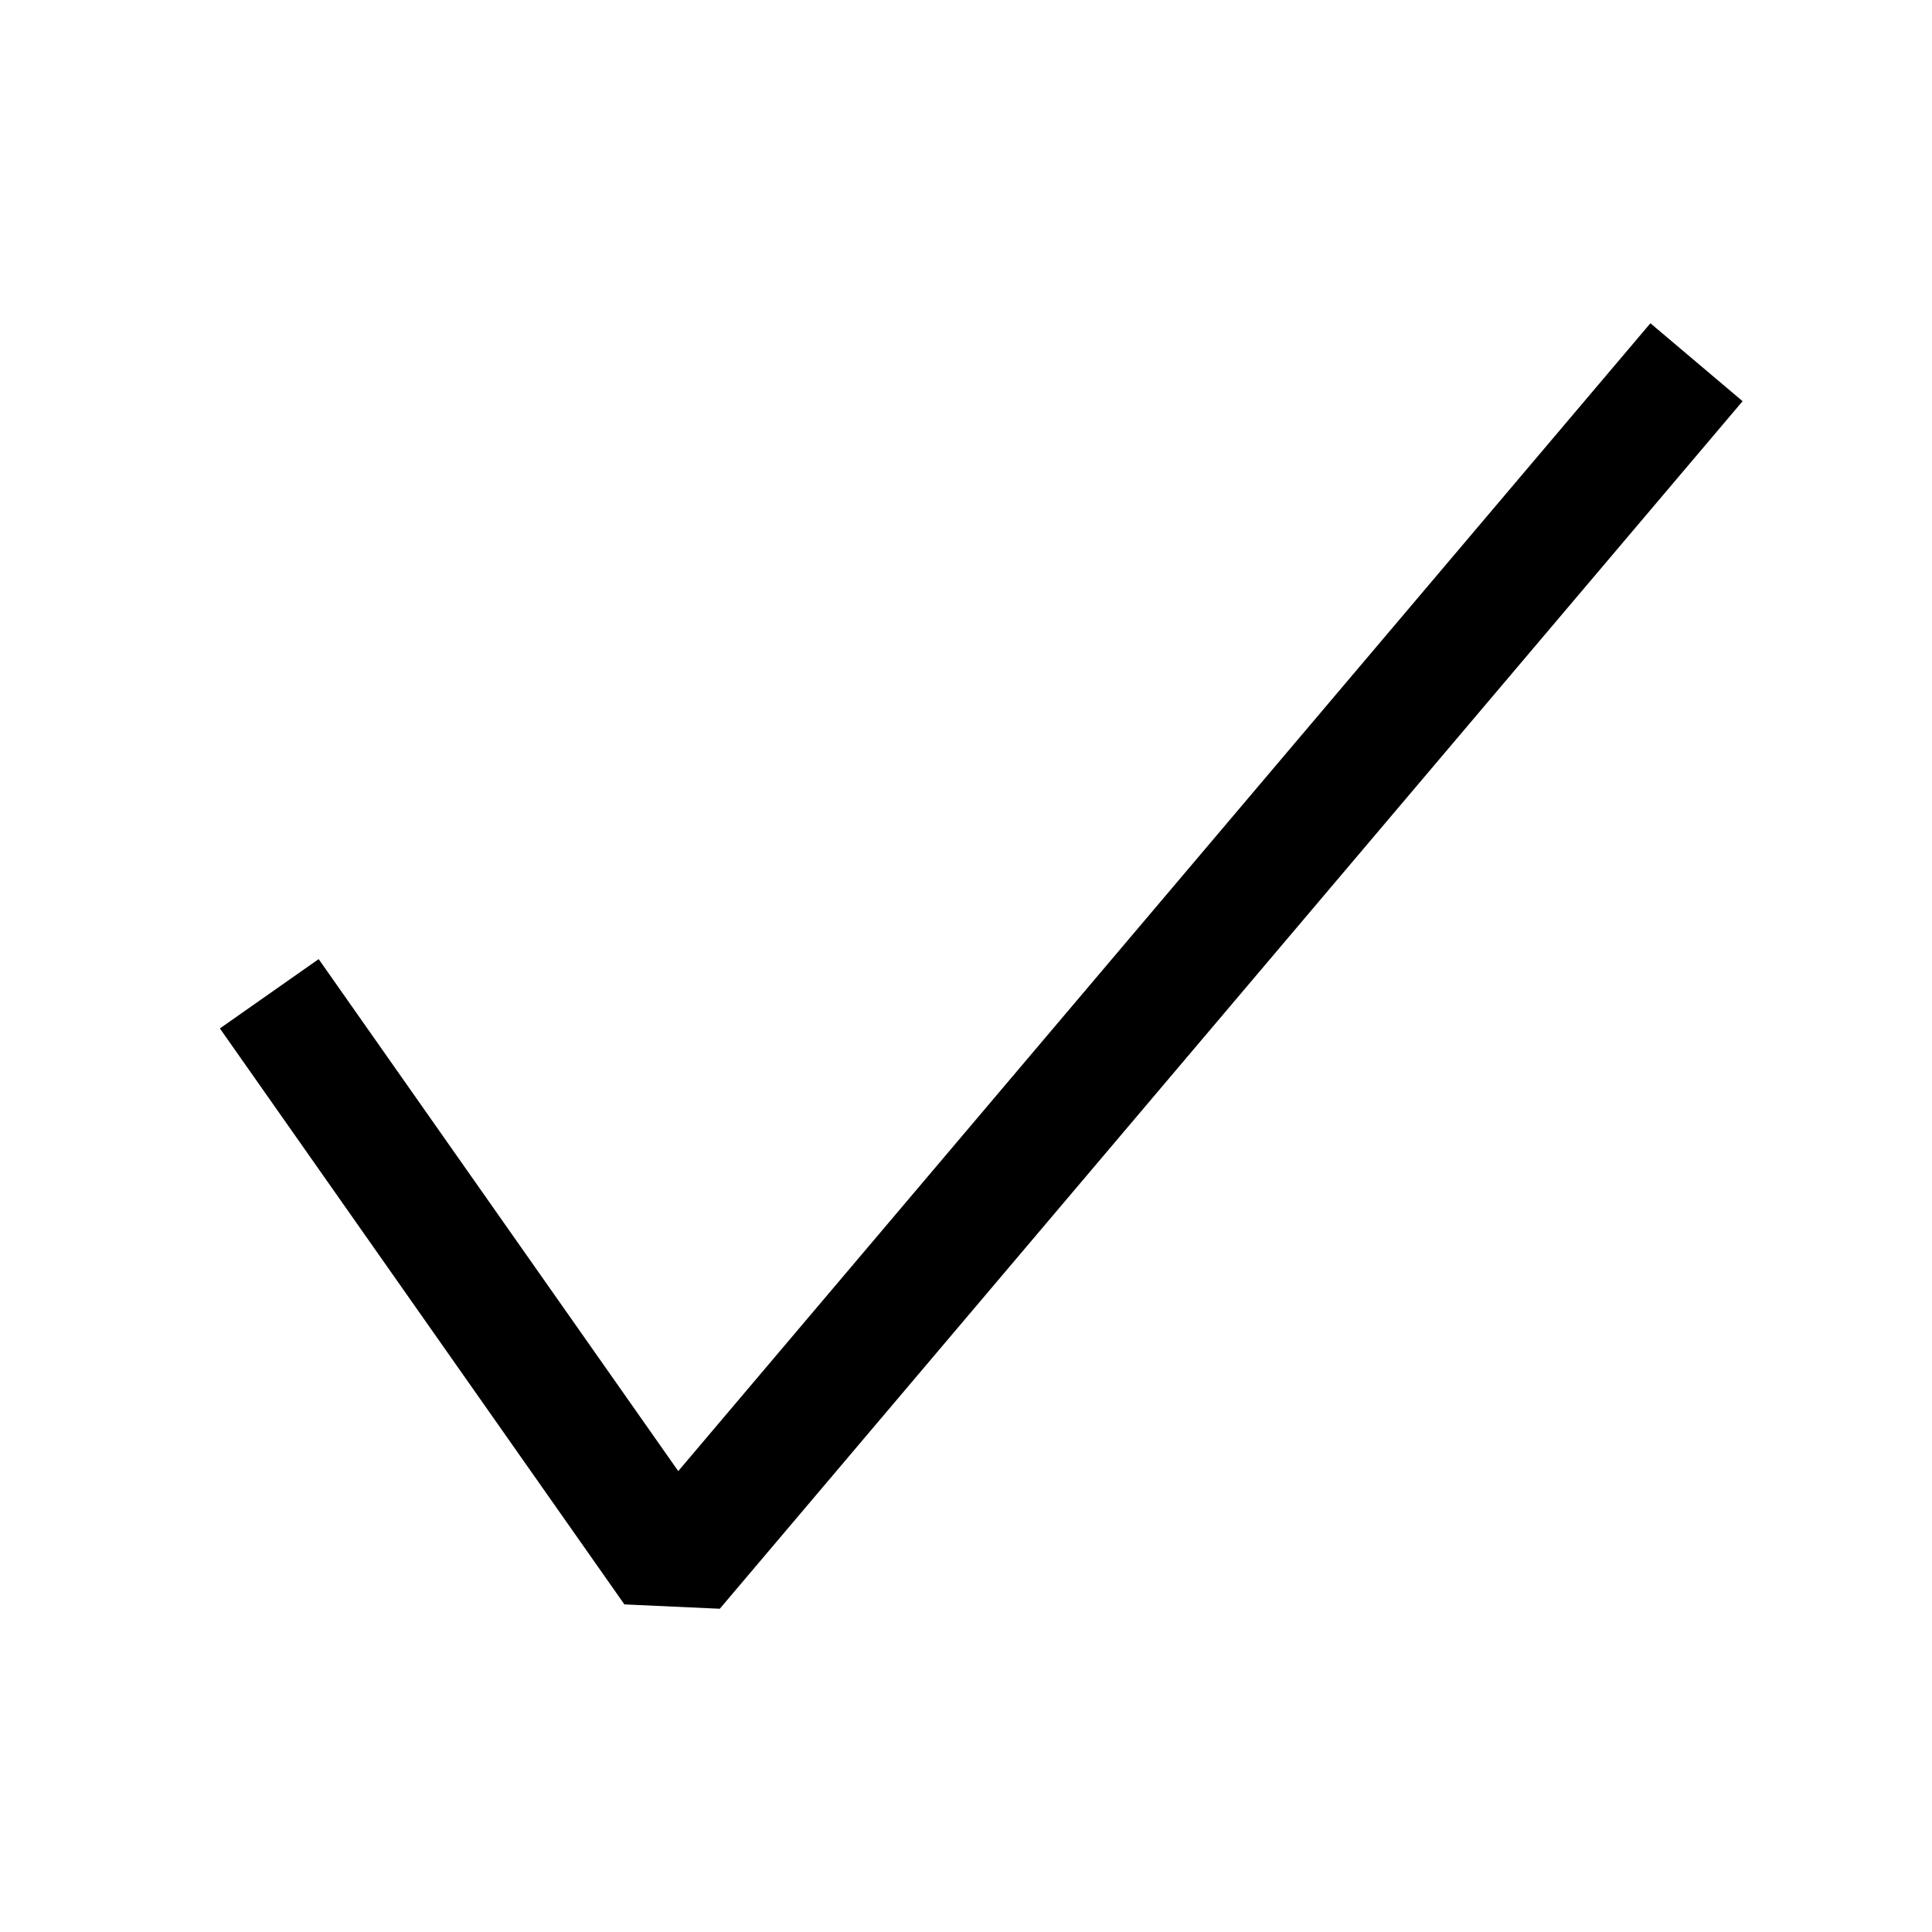
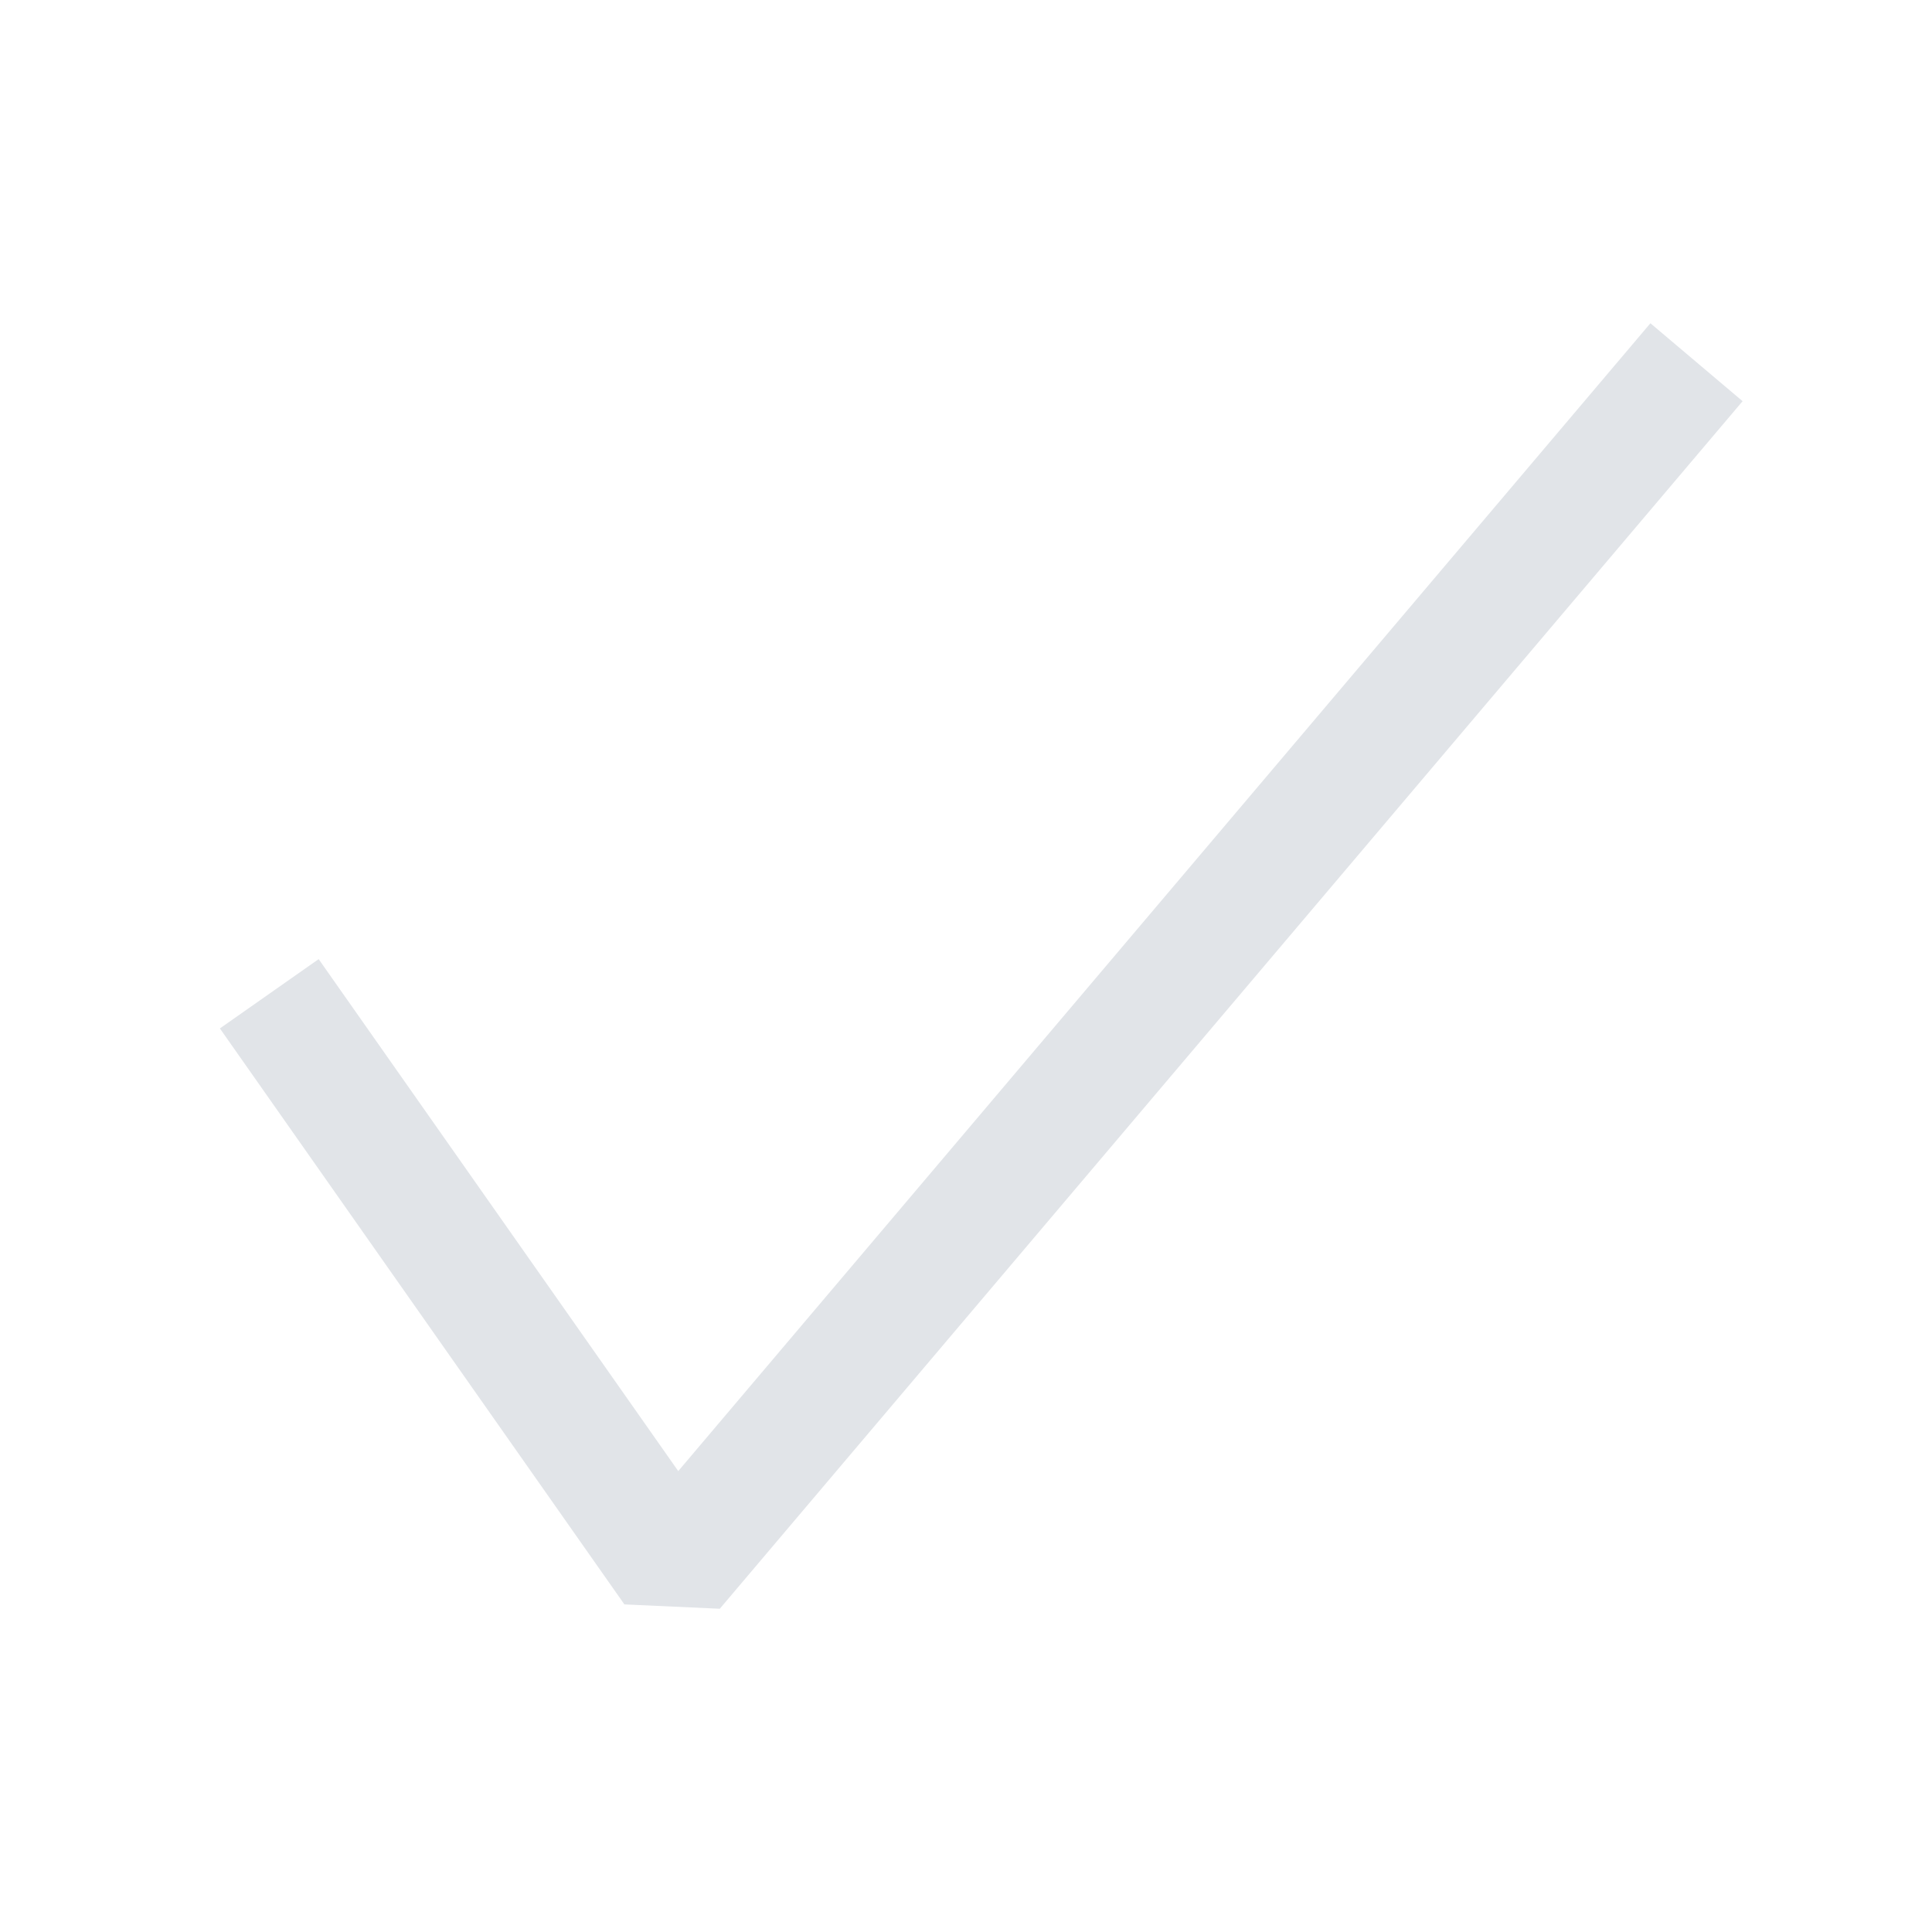
- <svg xmlns="http://www.w3.org/2000/svg" width="16" height="16" viewBox="0 0 16 16" fill="currentColor" class="Bottombar_icon__2SsHQ">
+ <svg xmlns="http://www.w3.org/2000/svg" width="16" height="16" viewBox="0 0 16 16" fill="rgb(225, 228, 232)" class="Bottombar_icon__2SsHQ">
  <path fill-rule="evenodd" clip-rule="evenodd" d="M14.431 3.323l-8.47 10-.79-.036-3.35-4.77.818-.574 2.978 4.24 8.051-9.506.764.646z" />
</svg>
